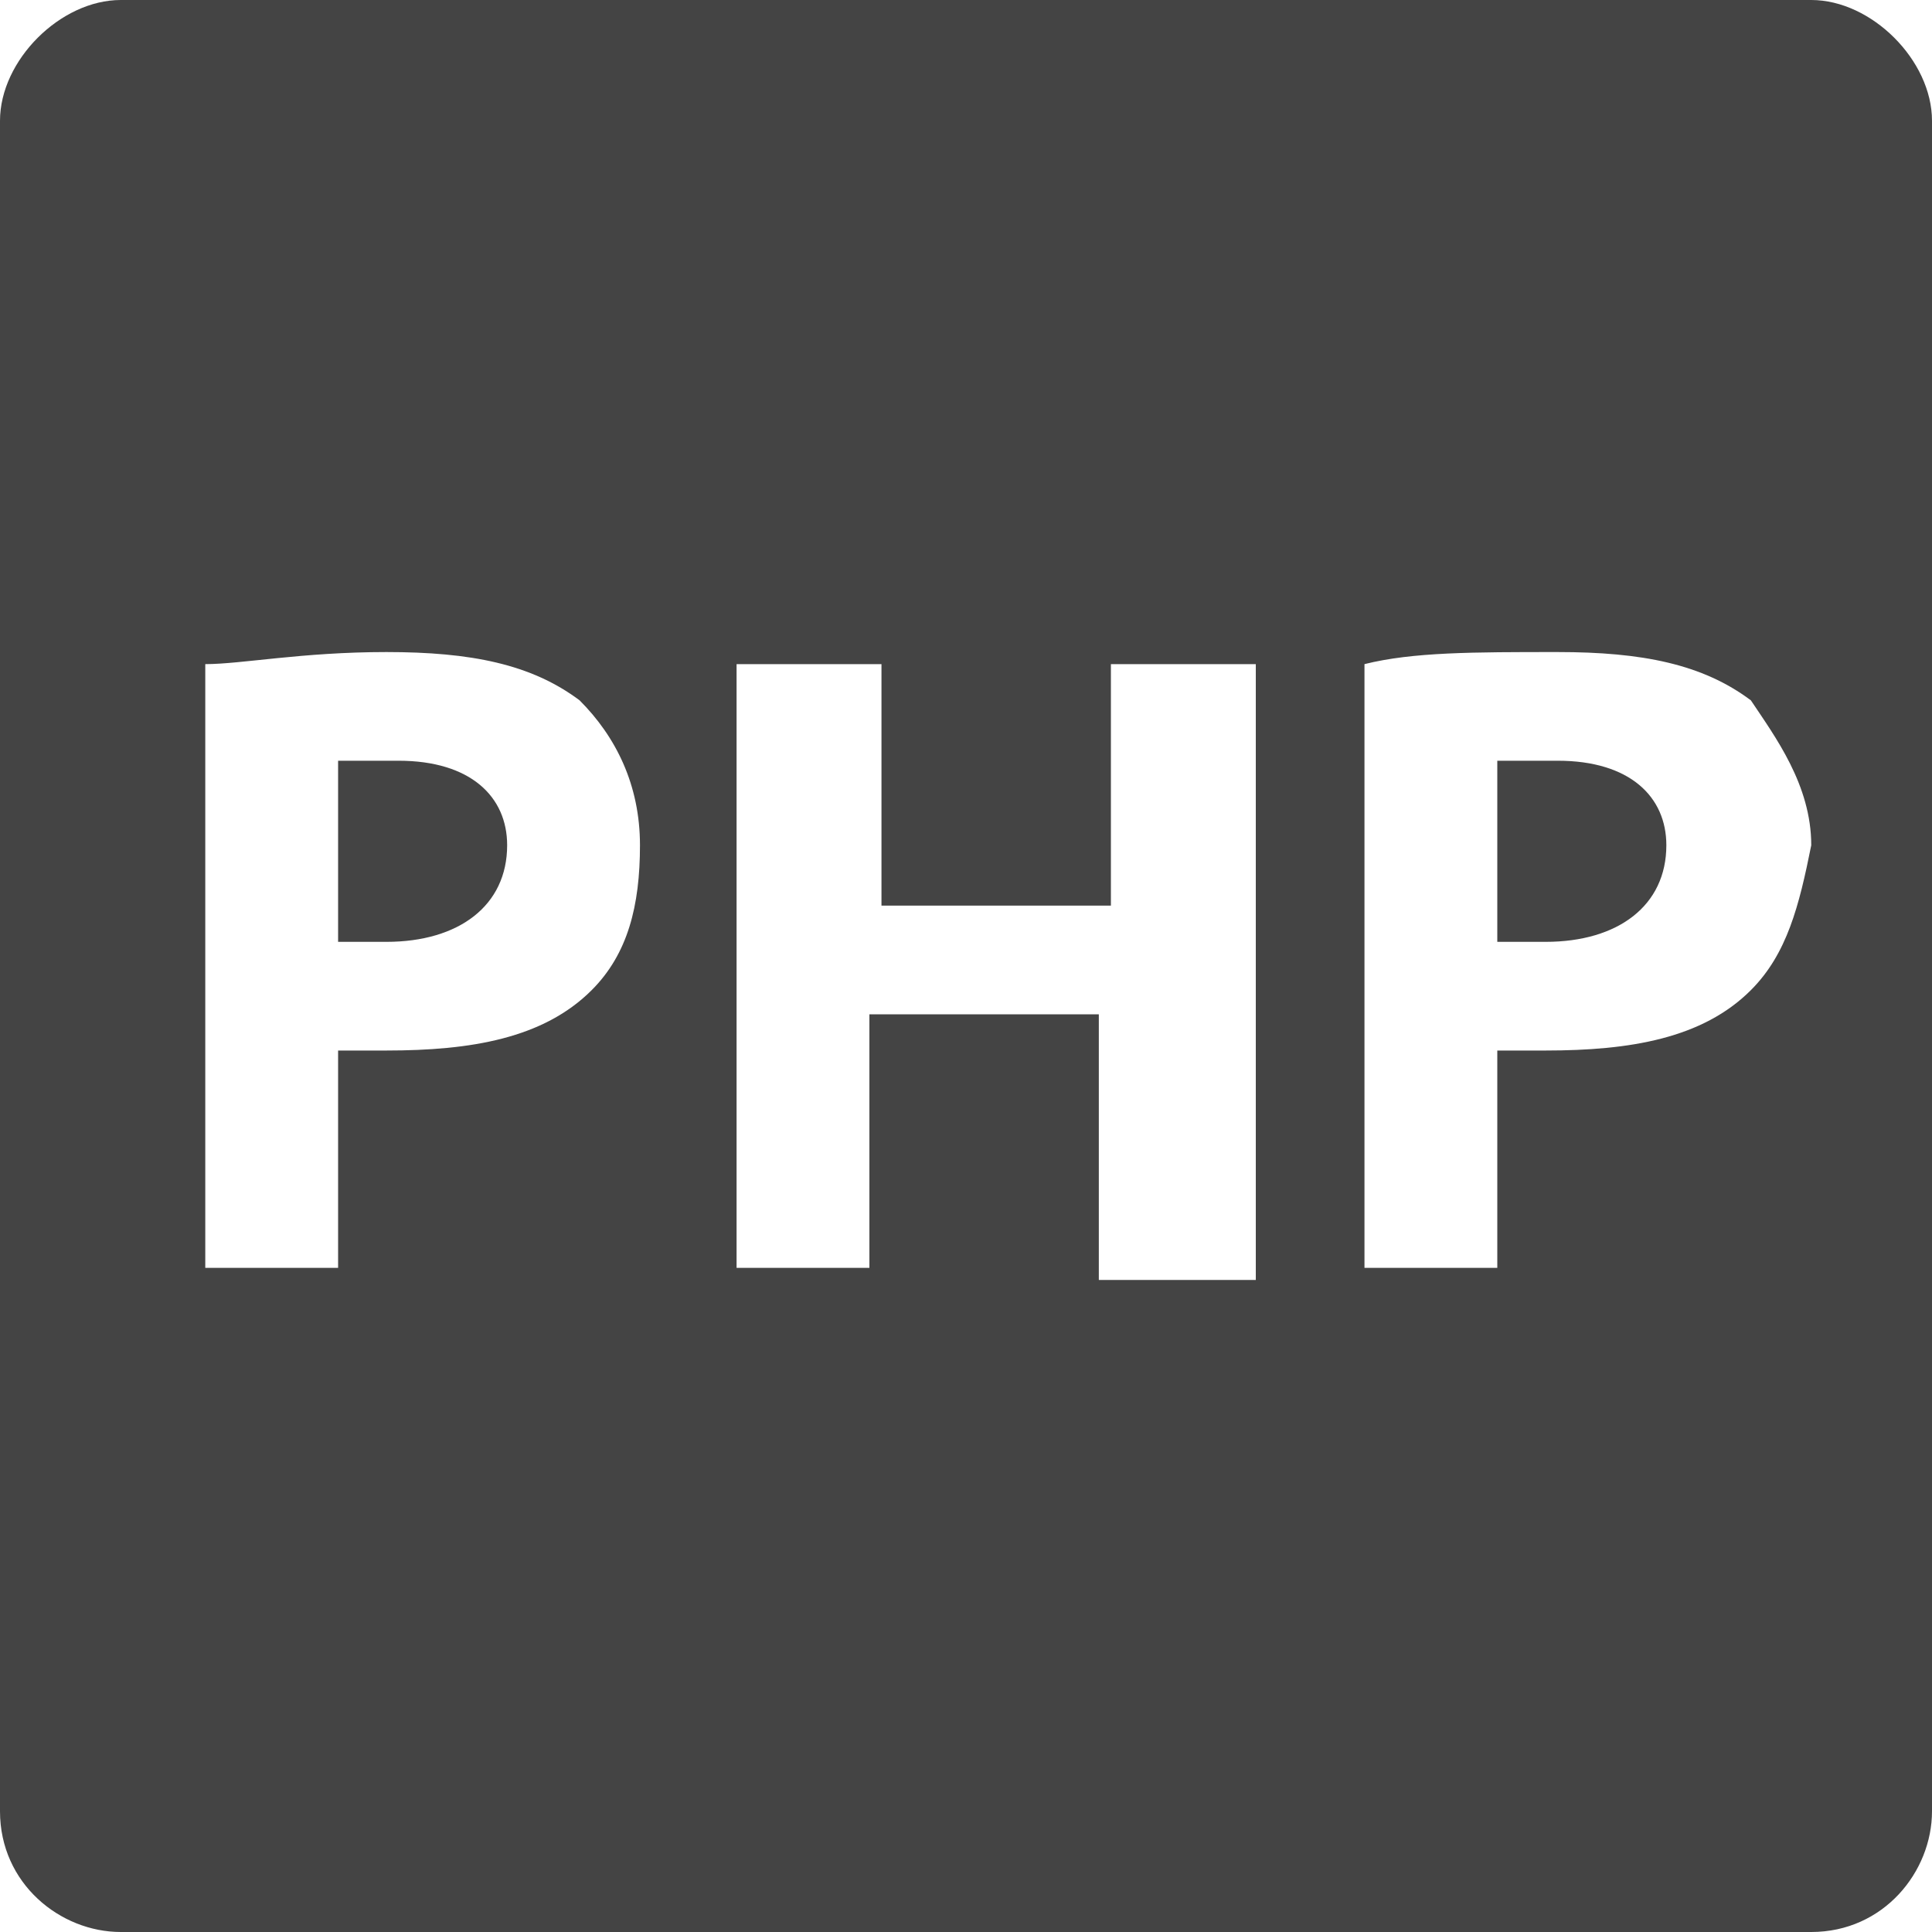
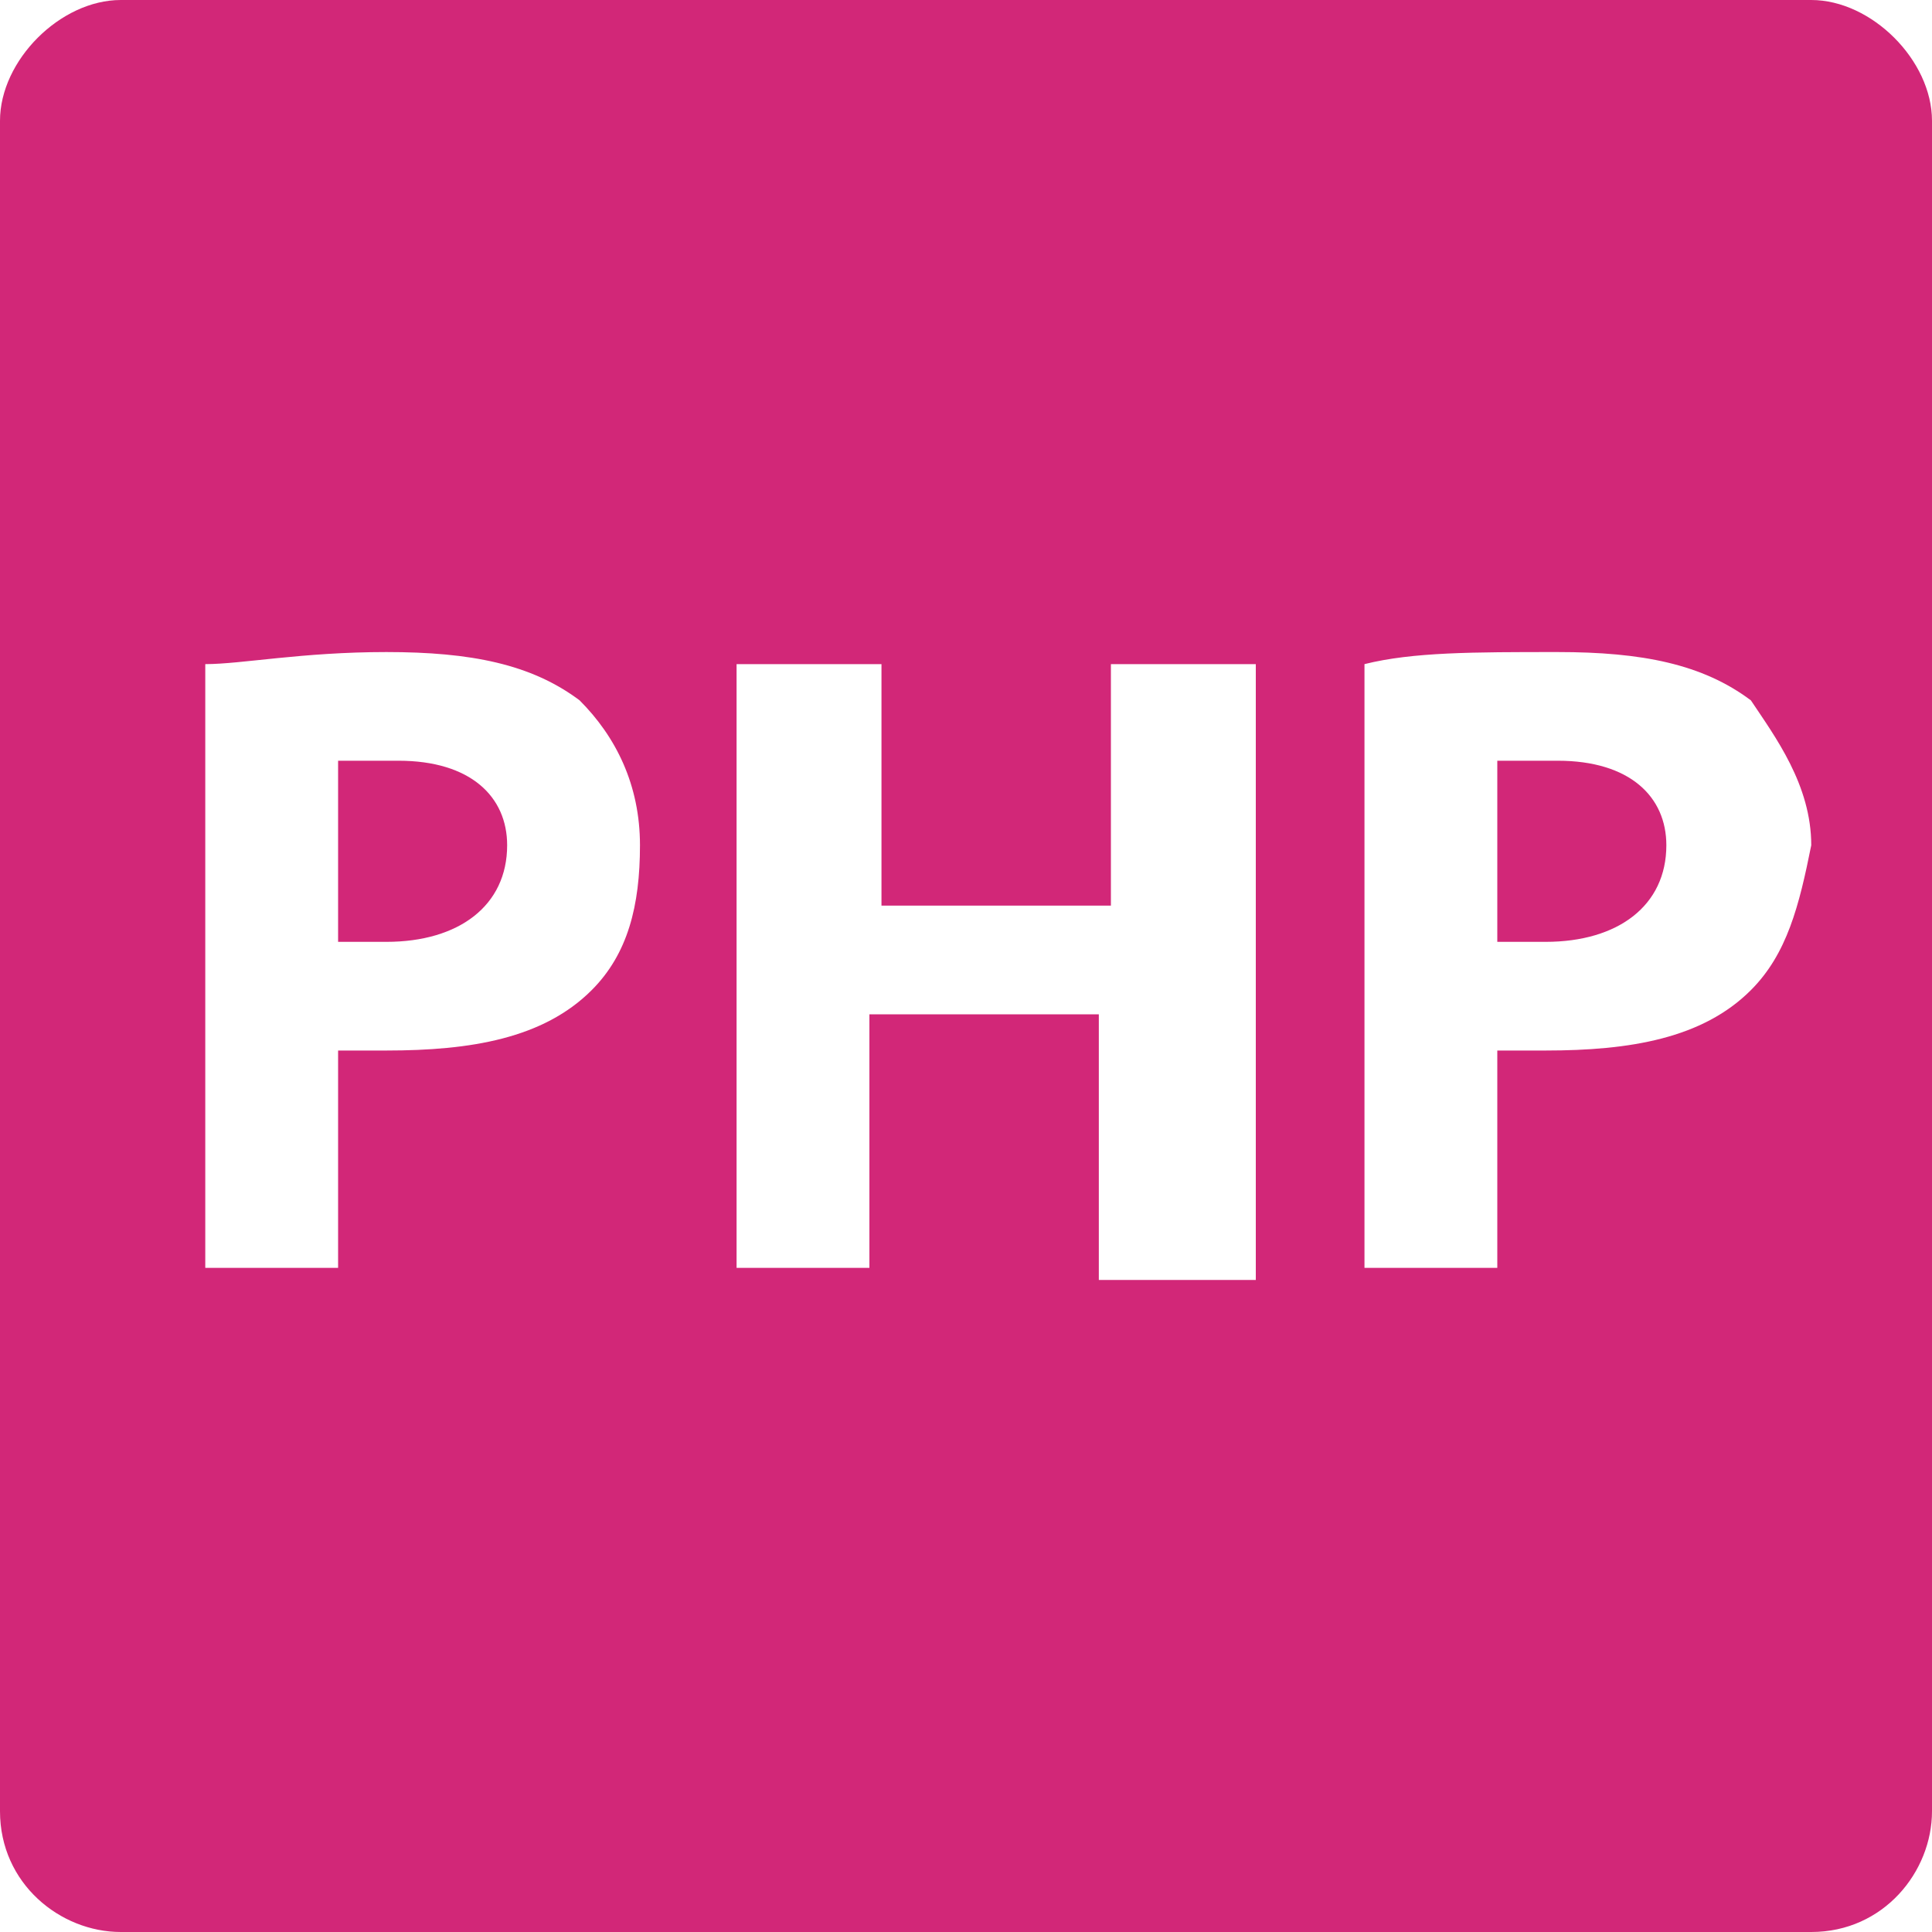
<svg xmlns="http://www.w3.org/2000/svg" version="1.1" id="Layer_1" x="0px" y="0px" width="16px" height="16px" viewBox="0 0 16 16" enable-background="new 0 0 16 16" xml:space="preserve">
  <g>
-     <path fill="#444444" d="M12.9,6.3c-0.2,0-0.4,0-0.5,0v1.5c0.1,0,0.2,0,0.4,0c0.6,0,1-0.3,1-0.8C13.8,6.6,13.5,6.3,12.9,6.3z" />
-     <path fill="#444444" d="M15,0H1C0.5,0,0,0.5,0,1v14c0,0.6,0.5,1,1,1h14c0.6,0,1-0.5,1-1V1C16,0.5,15.5,0,15,0z M4.9,8.2   c-0.4,0.4-1,0.5-1.7,0.5c-0.2,0-0.3,0-0.4,0v1.8H1.7v-5C2,5.5,2.5,5.4,3.2,5.4c0.7,0,1.2,0.1,1.6,0.4C5.1,6.1,5.3,6.5,5.3,7   S5.2,7.9,4.9,8.2z M10.3,10.6H9.1V8.4H7.2v2.1H6.1V5.5h1.2v2h1.9v-2h1.2V10.6z M14.5,8.2c-0.4,0.4-1,0.5-1.7,0.5   c-0.2,0-0.3,0-0.4,0v1.8h-1.1v-5c0.4-0.1,0.9-0.1,1.6-0.1c0.7,0,1.2,0.1,1.6,0.4C14.7,6.1,15,6.5,15,7C14.9,7.5,14.8,7.9,14.5,8.2z   " />
-     <path fill="#444444" d="M3.3,6.3c-0.2,0-0.4,0-0.5,0v1.5c0.1,0,0.2,0,0.4,0c0.6,0,1-0.3,1-0.8C4.2,6.6,3.9,6.3,3.3,6.3z" />
+     <path fill="#D22778" d="M12.9,6.3c-0.2,0-0.4,0-0.5,0v1.5c0.1,0,0.2,0,0.4,0c0.6,0,1-0.3,1-0.8C13.8,6.6,13.5,6.3,12.9,6.3z" />
+     <path fill="#D22778" d="M15,0H1C0.5,0,0,0.5,0,1v14c0,0.6,0.5,1,1,1h14c0.6,0,1-0.5,1-1V1C16,0.5,15.5,0,15,0z M4.9,8.2   c-0.4,0.4-1,0.5-1.7,0.5c-0.2,0-0.3,0-0.4,0v1.8H1.7v-5C2,5.5,2.5,5.4,3.2,5.4c0.7,0,1.2,0.1,1.6,0.4C5.1,6.1,5.3,6.5,5.3,7   S5.2,7.9,4.9,8.2z M10.3,10.6H9.1V8.4H7.2v2.1H6.1V5.5h1.2v2h1.9v-2h1.2V10.6z M14.5,8.2c-0.4,0.4-1,0.5-1.7,0.5   c-0.2,0-0.3,0-0.4,0v1.8h-1.1v-5c0.4-0.1,0.9-0.1,1.6-0.1c0.7,0,1.2,0.1,1.6,0.4C14.7,6.1,15,6.5,15,7C14.9,7.5,14.8,7.9,14.5,8.2z   " />
+     <path fill="#D22778" d="M3.3,6.3c-0.2,0-0.4,0-0.5,0v1.5c0.1,0,0.2,0,0.4,0c0.6,0,1-0.3,1-0.8C4.2,6.6,3.9,6.3,3.3,6.3z" />
  </g>
</svg>
